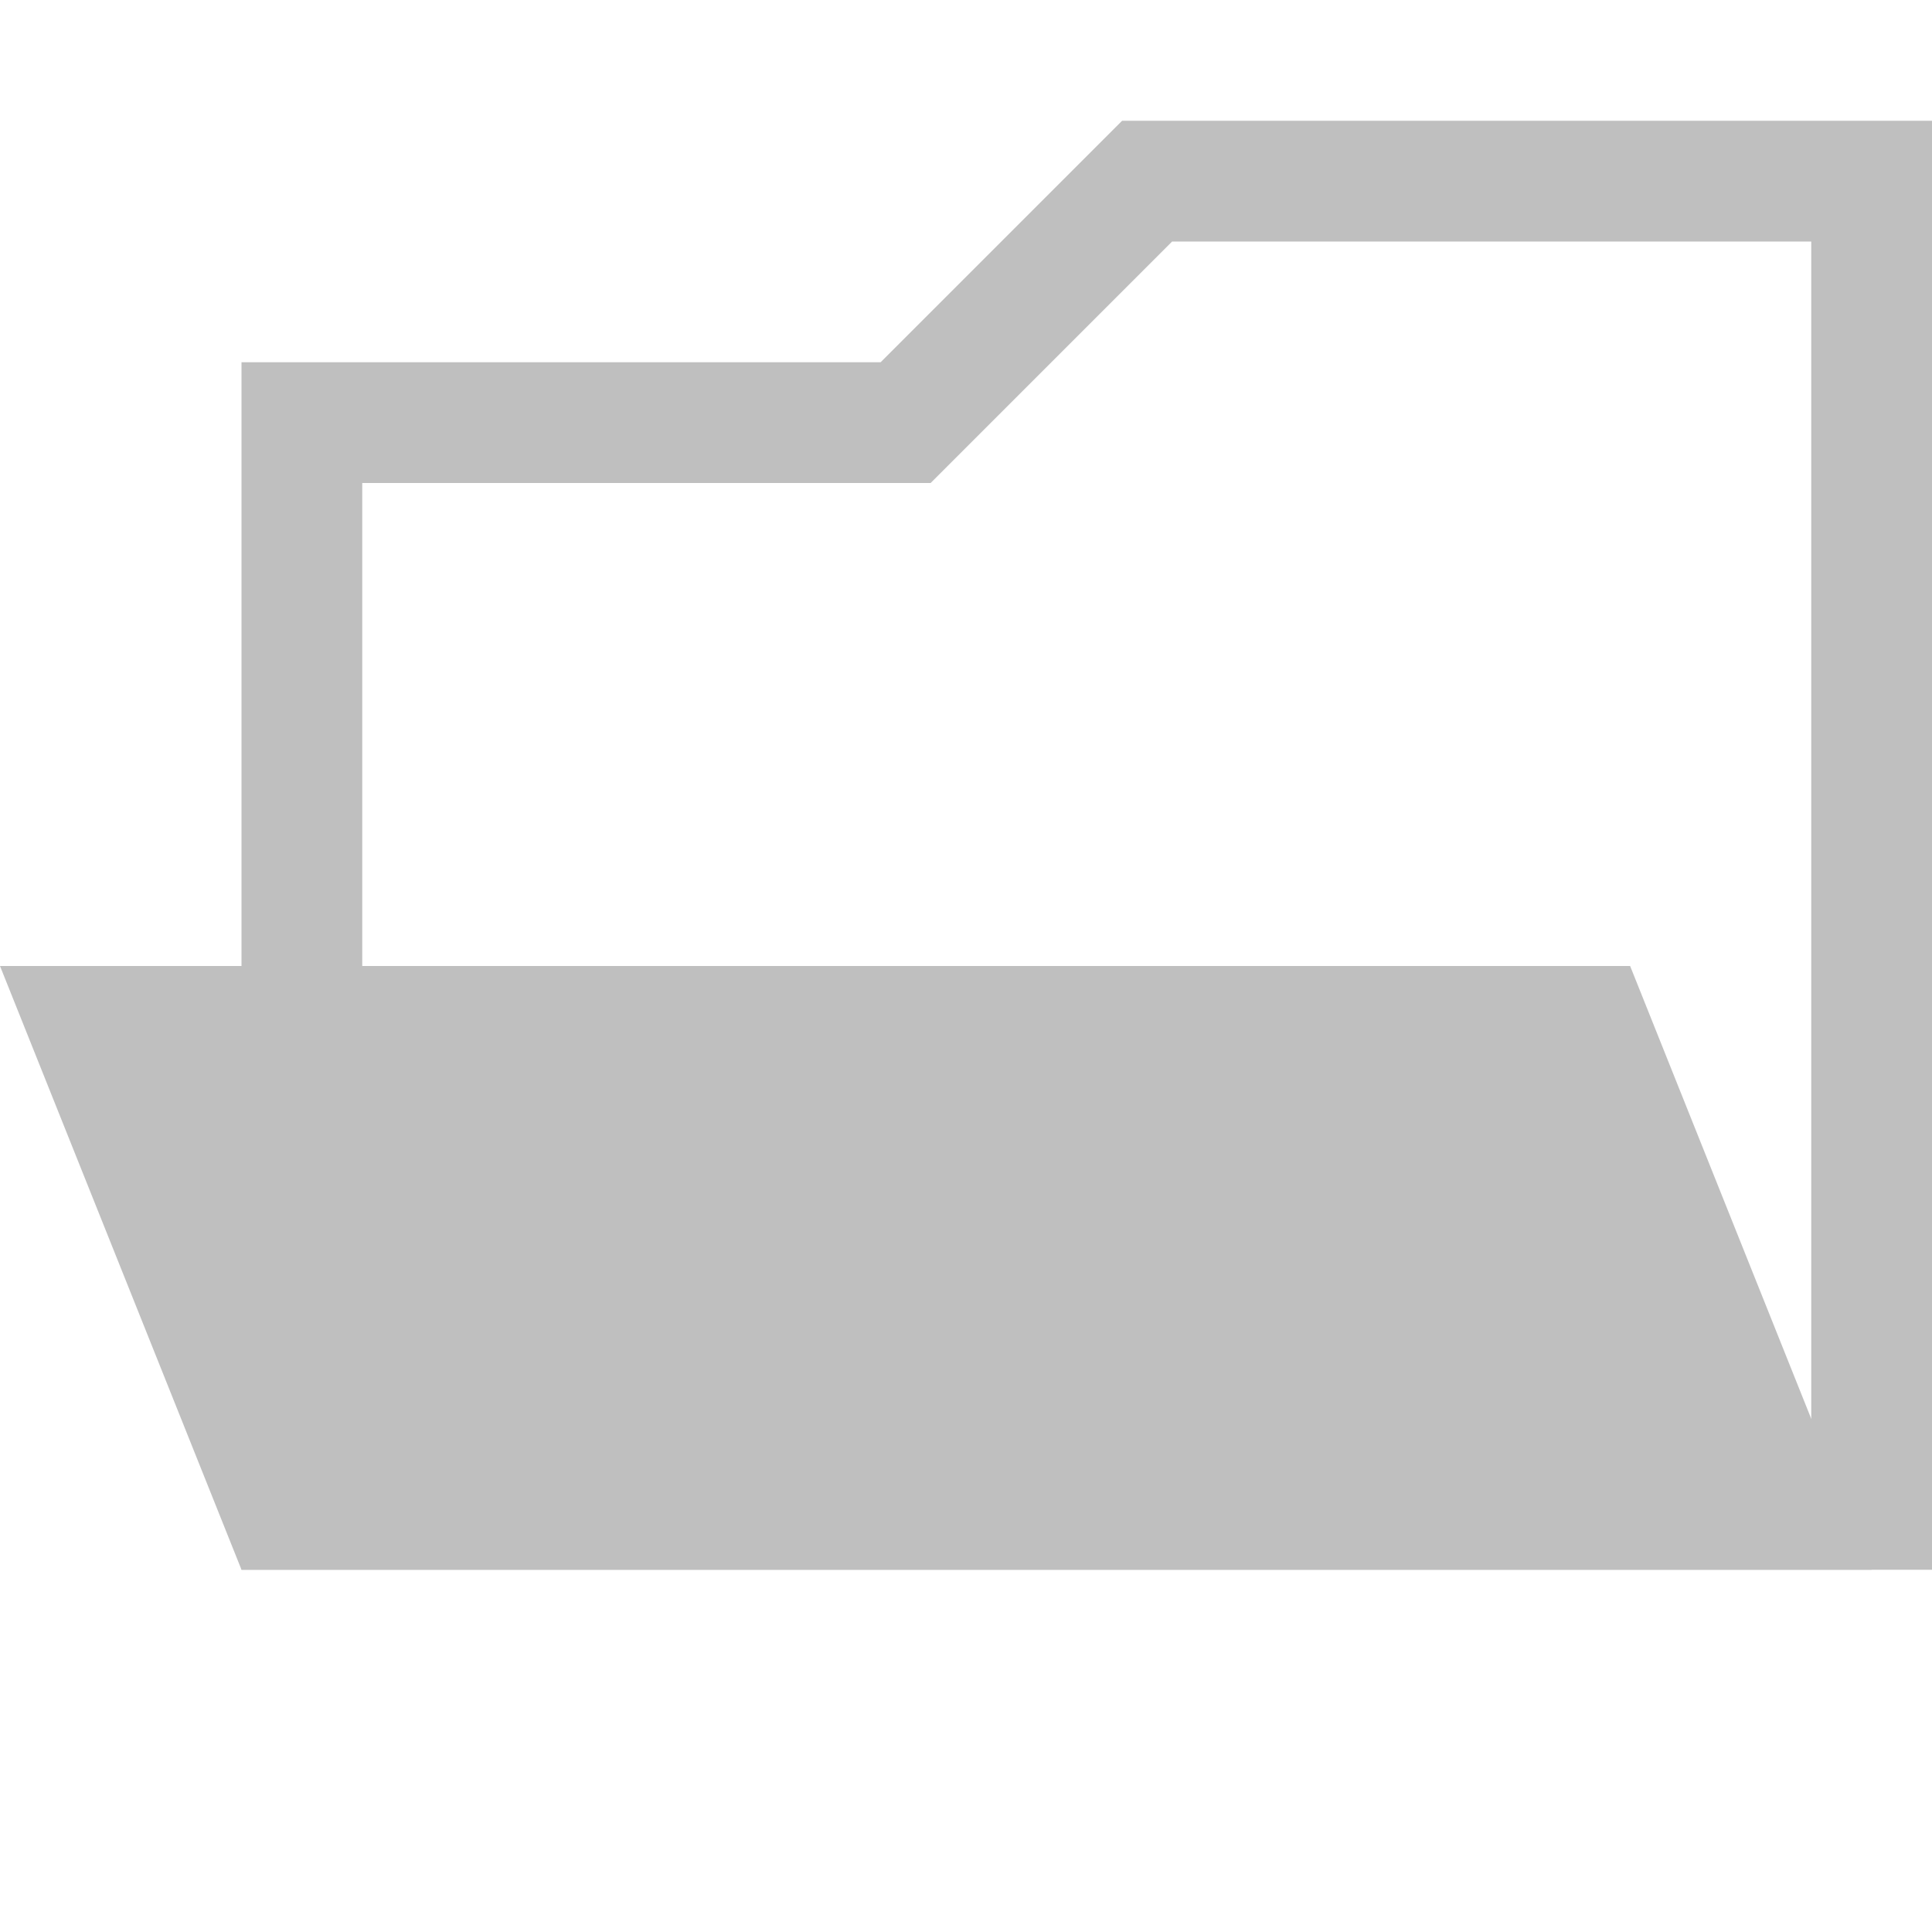
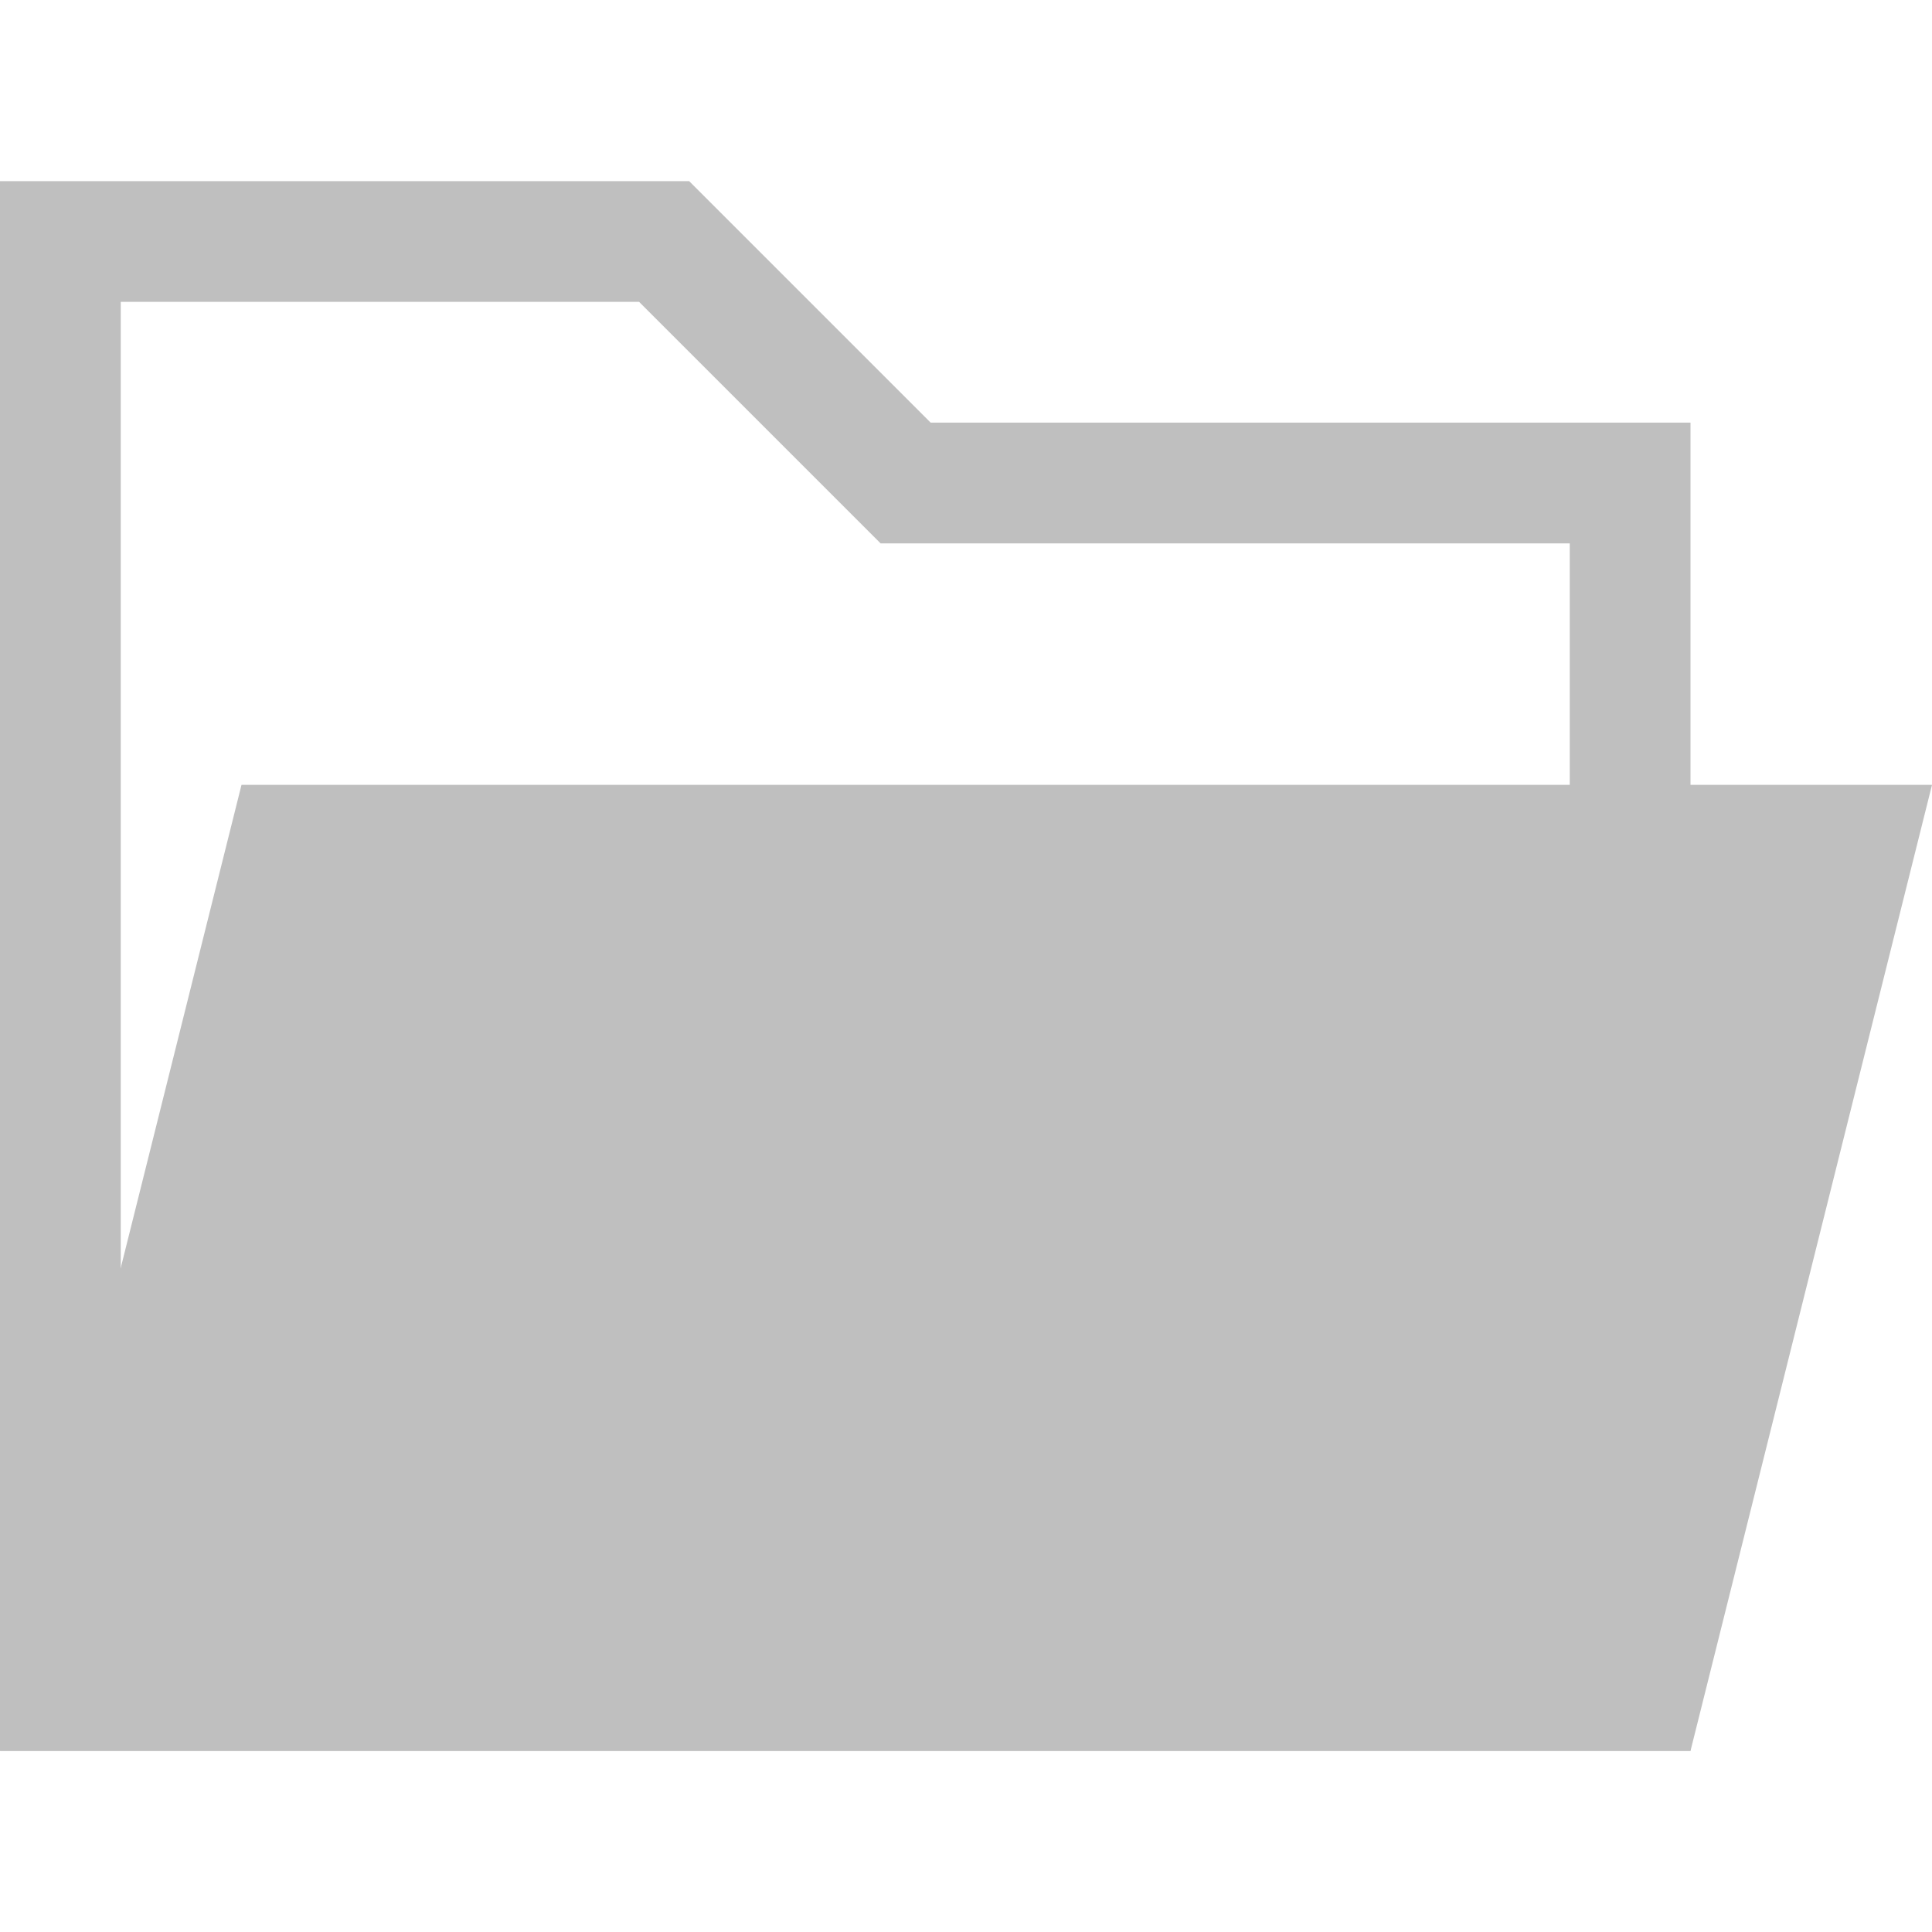
<svg xmlns="http://www.w3.org/2000/svg" width="320" height="320">
-   <path fill="none" stroke="#bfbfbf" stroke-width="20" d="M50 70h100l40-40h120v220H50z" />
-   <path fill="#bfbfbf" d="M0 160h270l40 100H40z" />
+   <path fill="none" stroke="#bfbfbf" stroke-width="20" d="M 10 40 h 100 l 40 40 h 120 v 200 H 10 z" />
+   <path fill="#bfbfbf" d="M 0 290 h 280 l 40 -160 H 40 z" />
</svg>
